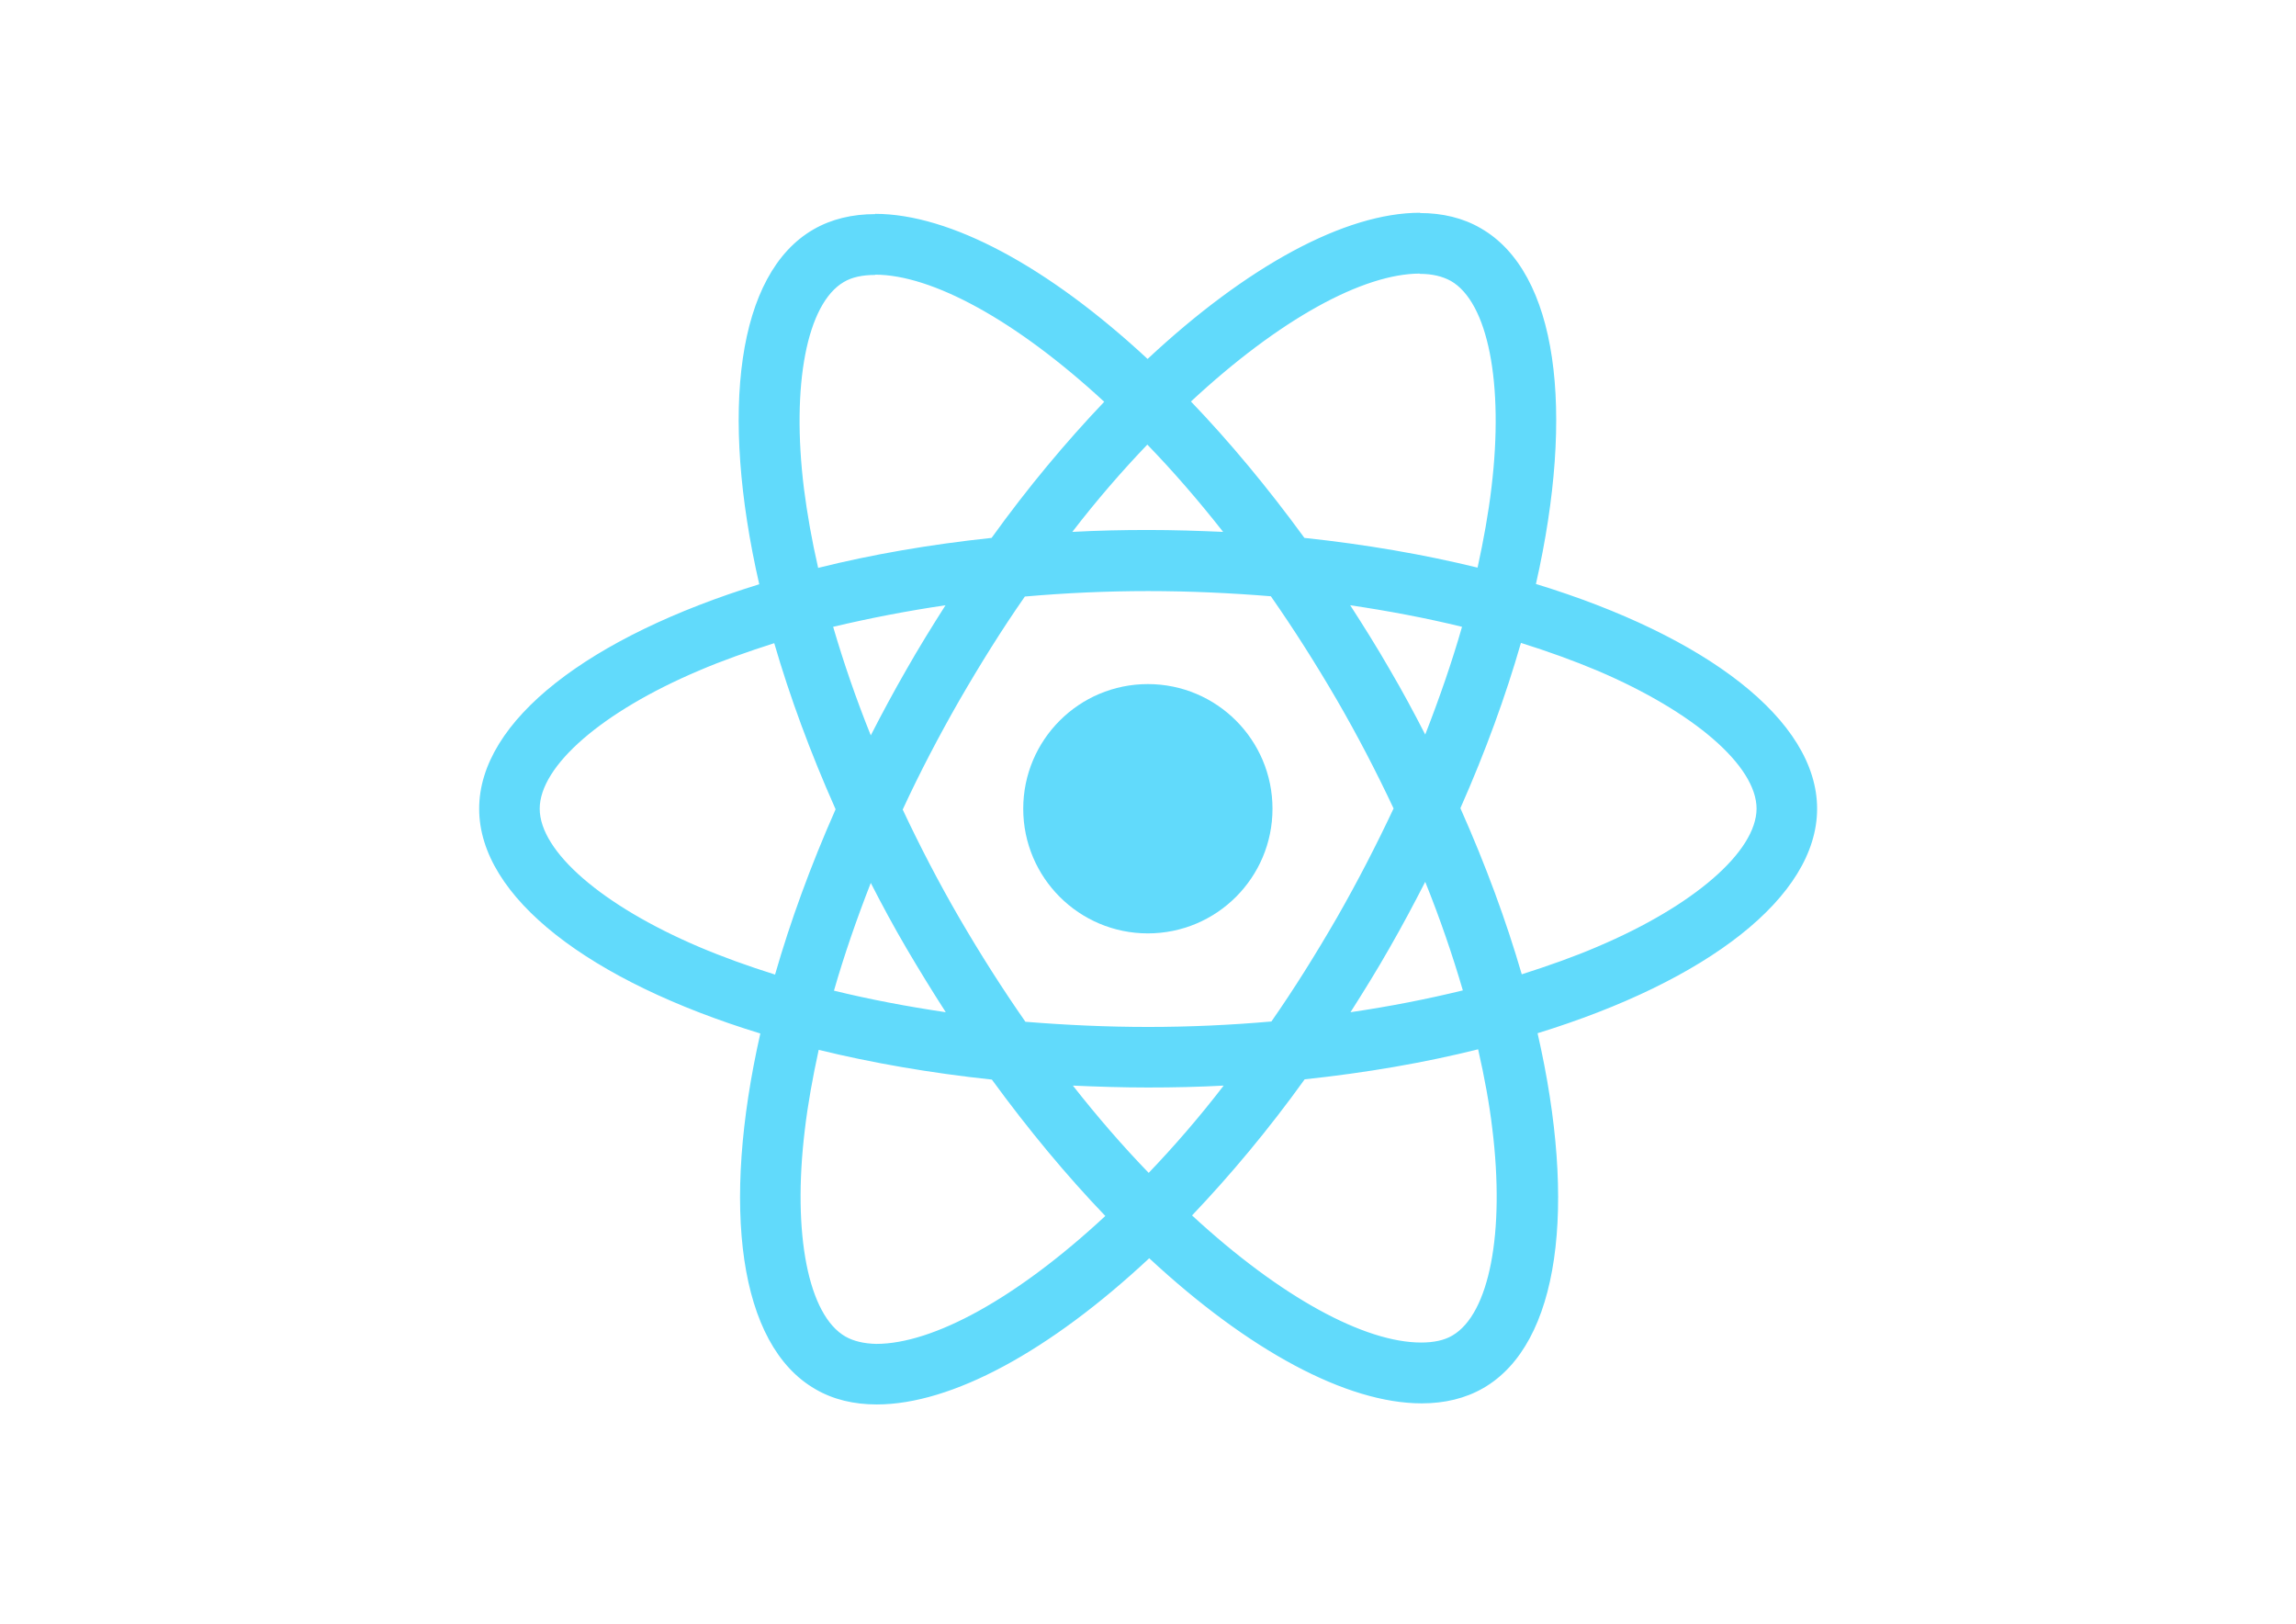
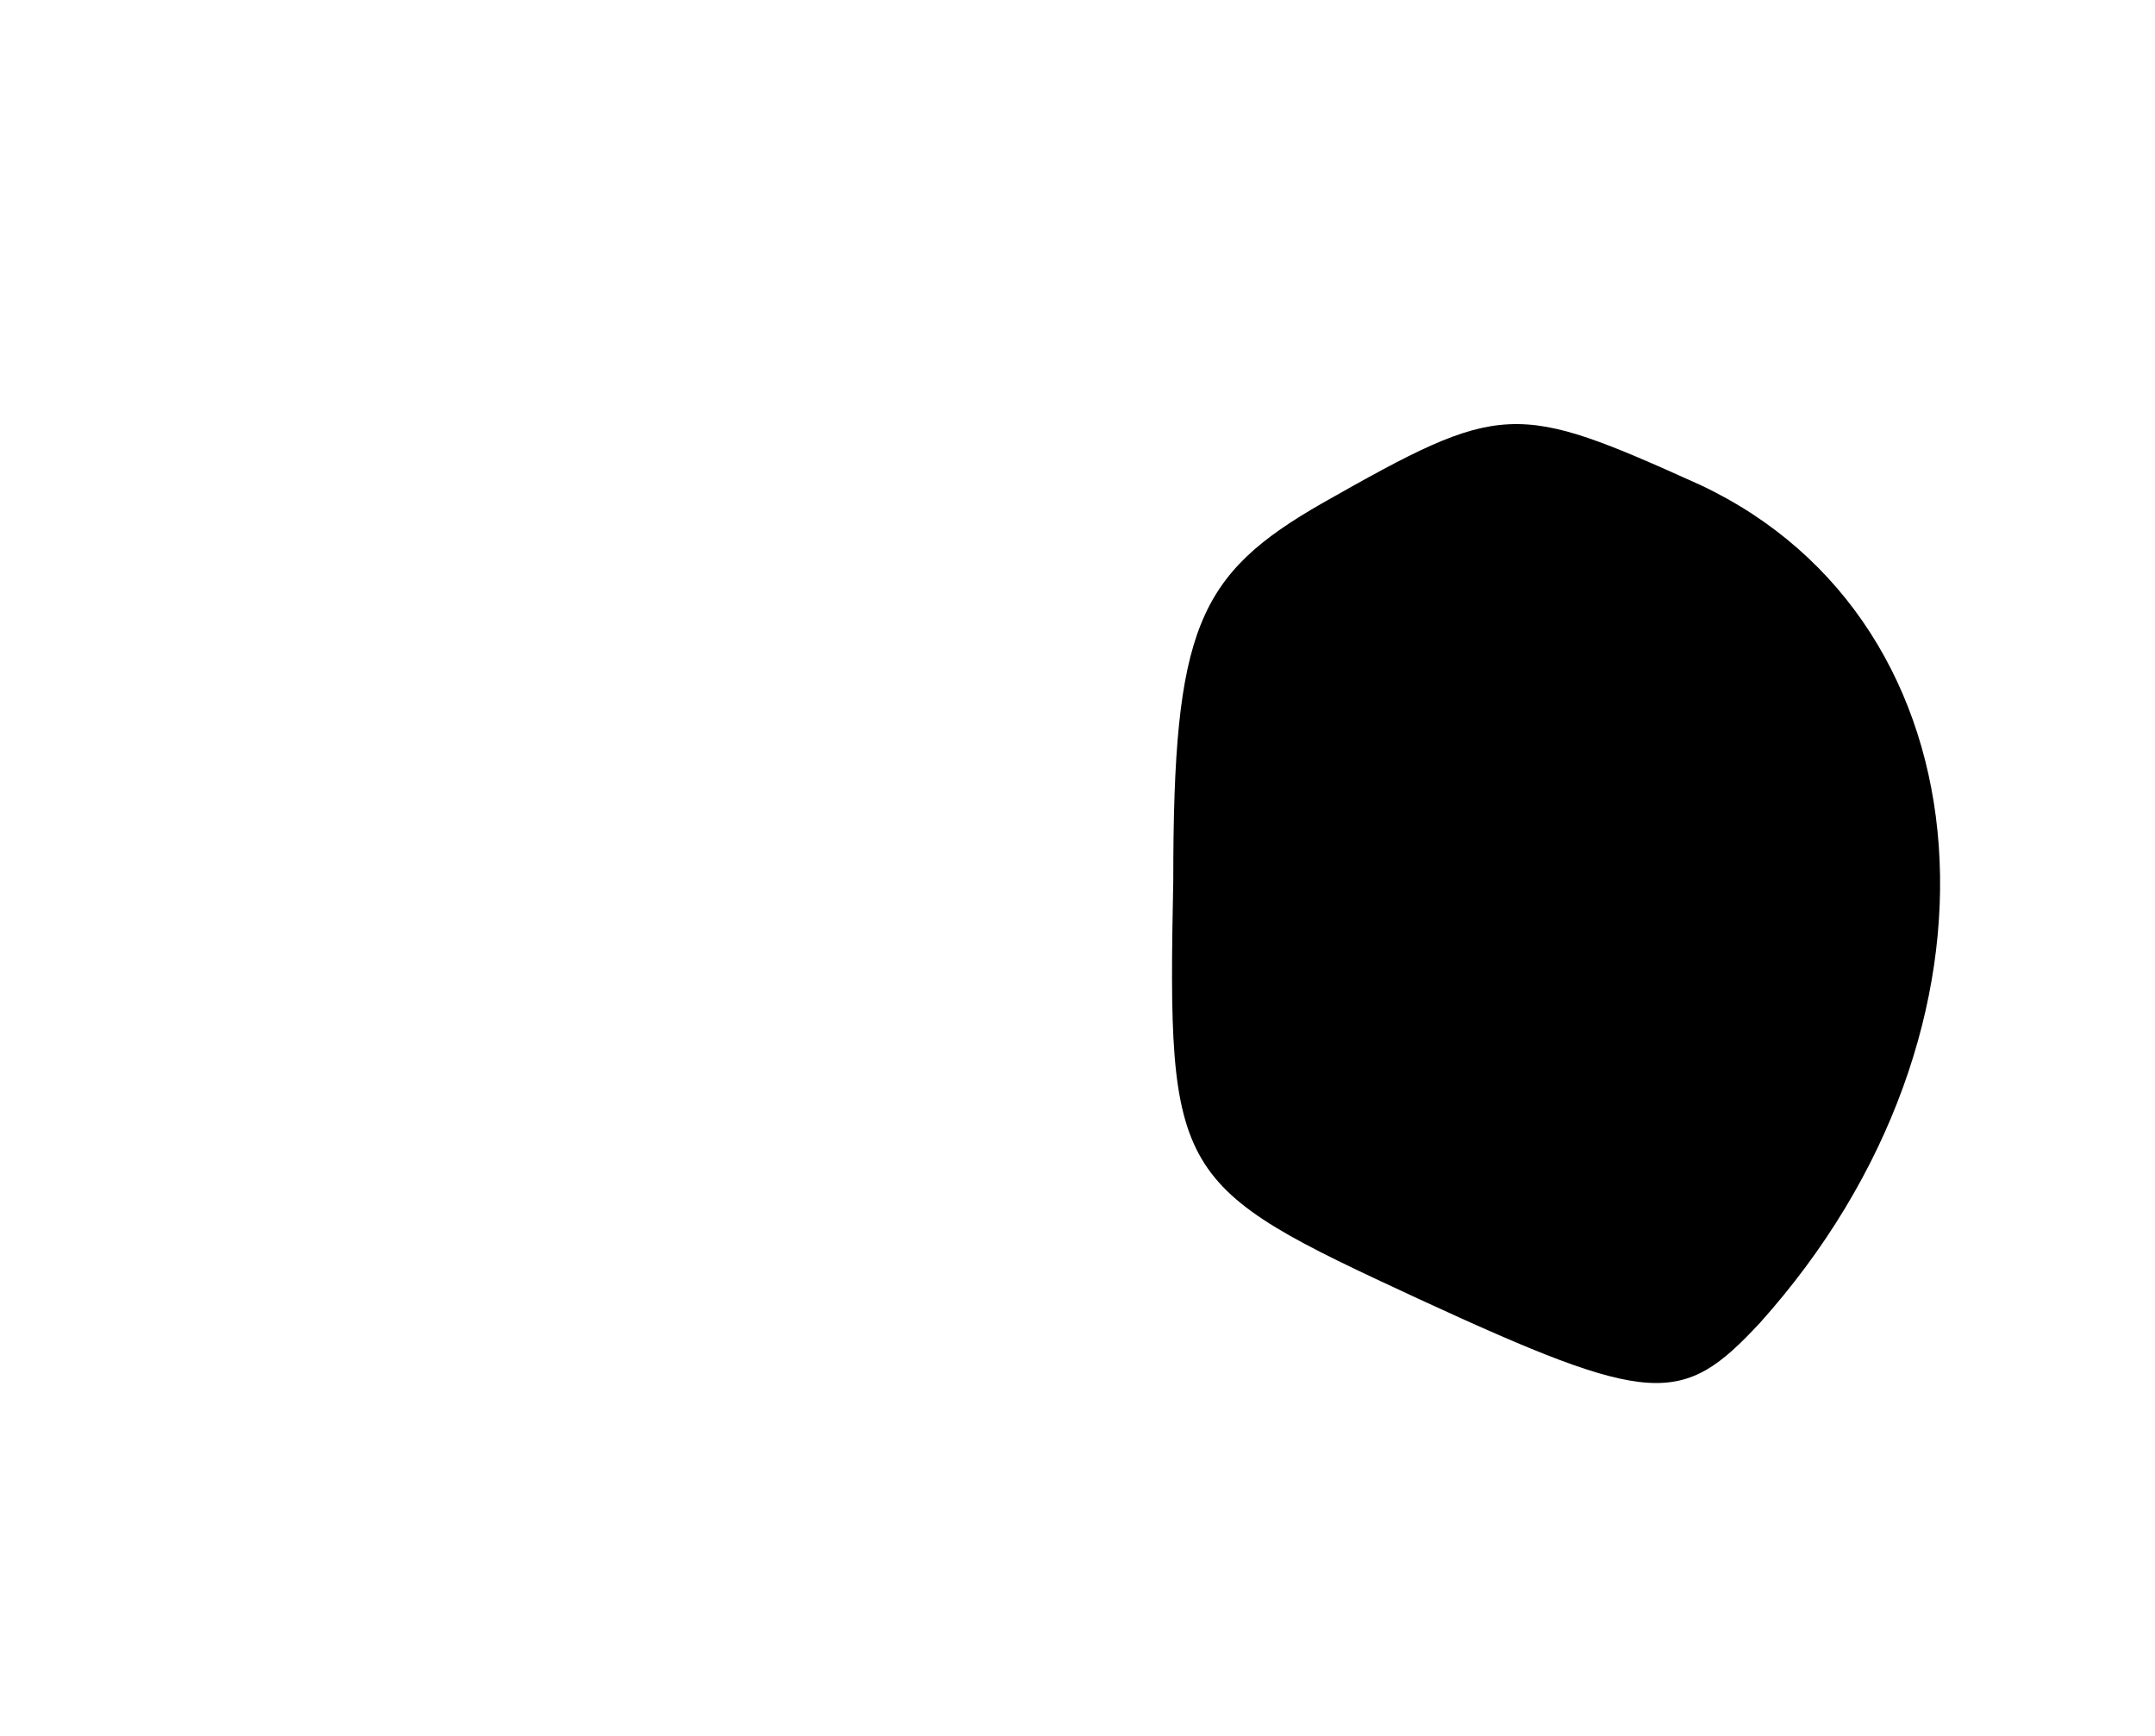
- <svg xmlns="http://www.w3.org/2000/svg" viewBox="0 0 841.9 595.3">
-   <g fill="#61DAFB">
-     <path d="M666.3 296.5c0-32.5-40.7-63.3-103.1-82.4 14.4-63.6 8-114.2-20.2-130.4-6.5-3.8-14.1-5.6-22.4-5.6v22.3c4.6 0 8.3.9 11.4 2.6 13.6 7.8 19.5 37.5 14.9 75.7-1.1 9.4-2.9 19.3-5.1 29.4-19.6-4.8-41-8.5-63.5-10.9-13.5-18.5-27.5-35.3-41.6-50 32.6-30.3 63.2-46.9 84-46.9V78c-27.5 0-63.5 19.6-99.9 53.6-36.4-33.8-72.4-53.2-99.9-53.2v22.3c20.7 0 51.4 16.5 84 46.6-14 14.7-28 31.4-41.3 49.9-22.6 2.4-44 6.1-63.6 11-2.3-10-4-19.7-5.2-29-4.7-38.2 1.1-67.9 14.6-75.8 3-1.8 6.9-2.6 11.5-2.6V78.5c-8.4 0-16 1.8-22.6 5.6-28.1 16.2-34.4 66.7-19.9 130.1-62.2 19.2-102.7 49.9-102.7 82.3 0 32.5 40.7 63.3 103.1 82.4-14.4 63.6-8 114.2 20.2 130.4 6.5 3.8 14.1 5.6 22.5 5.6 27.5 0 63.5-19.6 99.9-53.6 36.4 33.8 72.4 53.2 99.9 53.2 8.4 0 16-1.8 22.6-5.6 28.1-16.2 34.4-66.7 19.9-130.1 62-19.1 102.5-49.9 102.5-82.3zm-130.2-66.7c-3.7 12.9-8.3 26.2-13.5 39.5-4.1-8-8.4-16-13.1-24-4.6-8-9.5-15.8-14.4-23.4 14.2 2.1 27.9 4.7 41 7.9zm-45.8 106.5c-7.8 13.5-15.8 26.3-24.1 38.2-14.9 1.3-30 2-45.2 2-15.1 0-30.2-.7-45-1.9-8.3-11.9-16.4-24.6-24.2-38-7.6-13.1-14.5-26.4-20.8-39.8 6.2-13.4 13.2-26.8 20.7-39.9 7.8-13.5 15.8-26.3 24.1-38.2 14.9-1.3 30-2 45.2-2 15.1 0 30.2.7 45 1.9 8.3 11.9 16.4 24.6 24.2 38 7.6 13.1 14.5 26.4 20.8 39.8-6.3 13.4-13.2 26.8-20.7 39.9zm32.3-13c5.4 13.4 10 26.8 13.8 39.8-13.1 3.2-26.9 5.9-41.2 8 4.9-7.7 9.8-15.6 14.4-23.7 4.6-8 8.9-16.1 13-24.1zM421.2 430c-9.3-9.6-18.6-20.3-27.8-32 9 .4 18.2.7 27.5.7 9.4 0 18.7-.2 27.8-.7-9 11.7-18.3 22.4-27.5 32zm-74.4-58.9c-14.2-2.1-27.9-4.7-41-7.9 3.7-12.9 8.3-26.2 13.5-39.5 4.1 8 8.4 16 13.1 24 4.7 8 9.5 15.8 14.4 23.4zM420.7 163c9.3 9.6 18.6 20.3 27.8 32-9-.4-18.2-.7-27.5-.7-9.4 0-18.7.2-27.8.7 9-11.7 18.3-22.4 27.5-32zm-74 58.9c-4.9 7.7-9.8 15.6-14.4 23.7-4.6 8-8.9 16-13 24-5.4-13.4-10-26.8-13.8-39.8 13.1-3.1 26.9-5.8 41.2-7.9zm-90.5 125.2c-35.4-15.1-58.3-34.9-58.3-50.6 0-15.7 22.9-35.6 58.3-50.6 8.6-3.7 18-7 27.7-10.1 5.7 19.6 13.2 40 22.5 60.9-9.2 20.8-16.6 41.1-22.2 60.6-9.9-3.1-19.3-6.5-28-10.2zM310 490c-13.6-7.8-19.5-37.5-14.9-75.7 1.1-9.4 2.9-19.3 5.1-29.4 19.6 4.8 41 8.5 63.5 10.9 13.5 18.5 27.5 35.3 41.6 50-32.6 30.3-63.2 46.9-84 46.9-4.5-.1-8.3-1-11.3-2.7zm237.2-76.2c4.7 38.2-1.1 67.9-14.6 75.8-3 1.8-6.9 2.6-11.5 2.6-20.7 0-51.4-16.5-84-46.6 14-14.7 28-31.4 41.3-49.9 22.6-2.4 44-6.1 63.6-11 2.3 10.1 4.1 19.8 5.2 29.1zm38.5-66.7c-8.6 3.7-18 7-27.7 10.1-5.7-19.6-13.2-40-22.5-60.9 9.2-20.8 16.6-41.1 22.2-60.6 9.9 3.1 19.3 6.5 28.1 10.2 35.4 15.1 58.3 34.9 58.3 50.6-.1 15.7-23 35.6-58.4 50.6zM320.8 78.4z" />
-     <circle cx="420.9" cy="296.5" r="45.7" />
-     <path d="M520.5 78.1z" />
+ <svg xmlns="http://www.w3.org/2000/svg" version="1.0" width="36pt" height="29pt" viewBox="0 0 36 29" preserveAspectRatio="xMidYMid meet">
+   <g transform="translate(0,29) scale(0.1,-0.1)" fill="#000000" stroke="none">
+     <path d="M221 206 c-21 -12 -25 -21 -25 -63 -1 -50 0 -51 41 -70 39 -18 44 -18 57 -4 44 49 39 117 -10 140 -31 14 -33 14 -63 -3z" />
  </g>
</svg>
